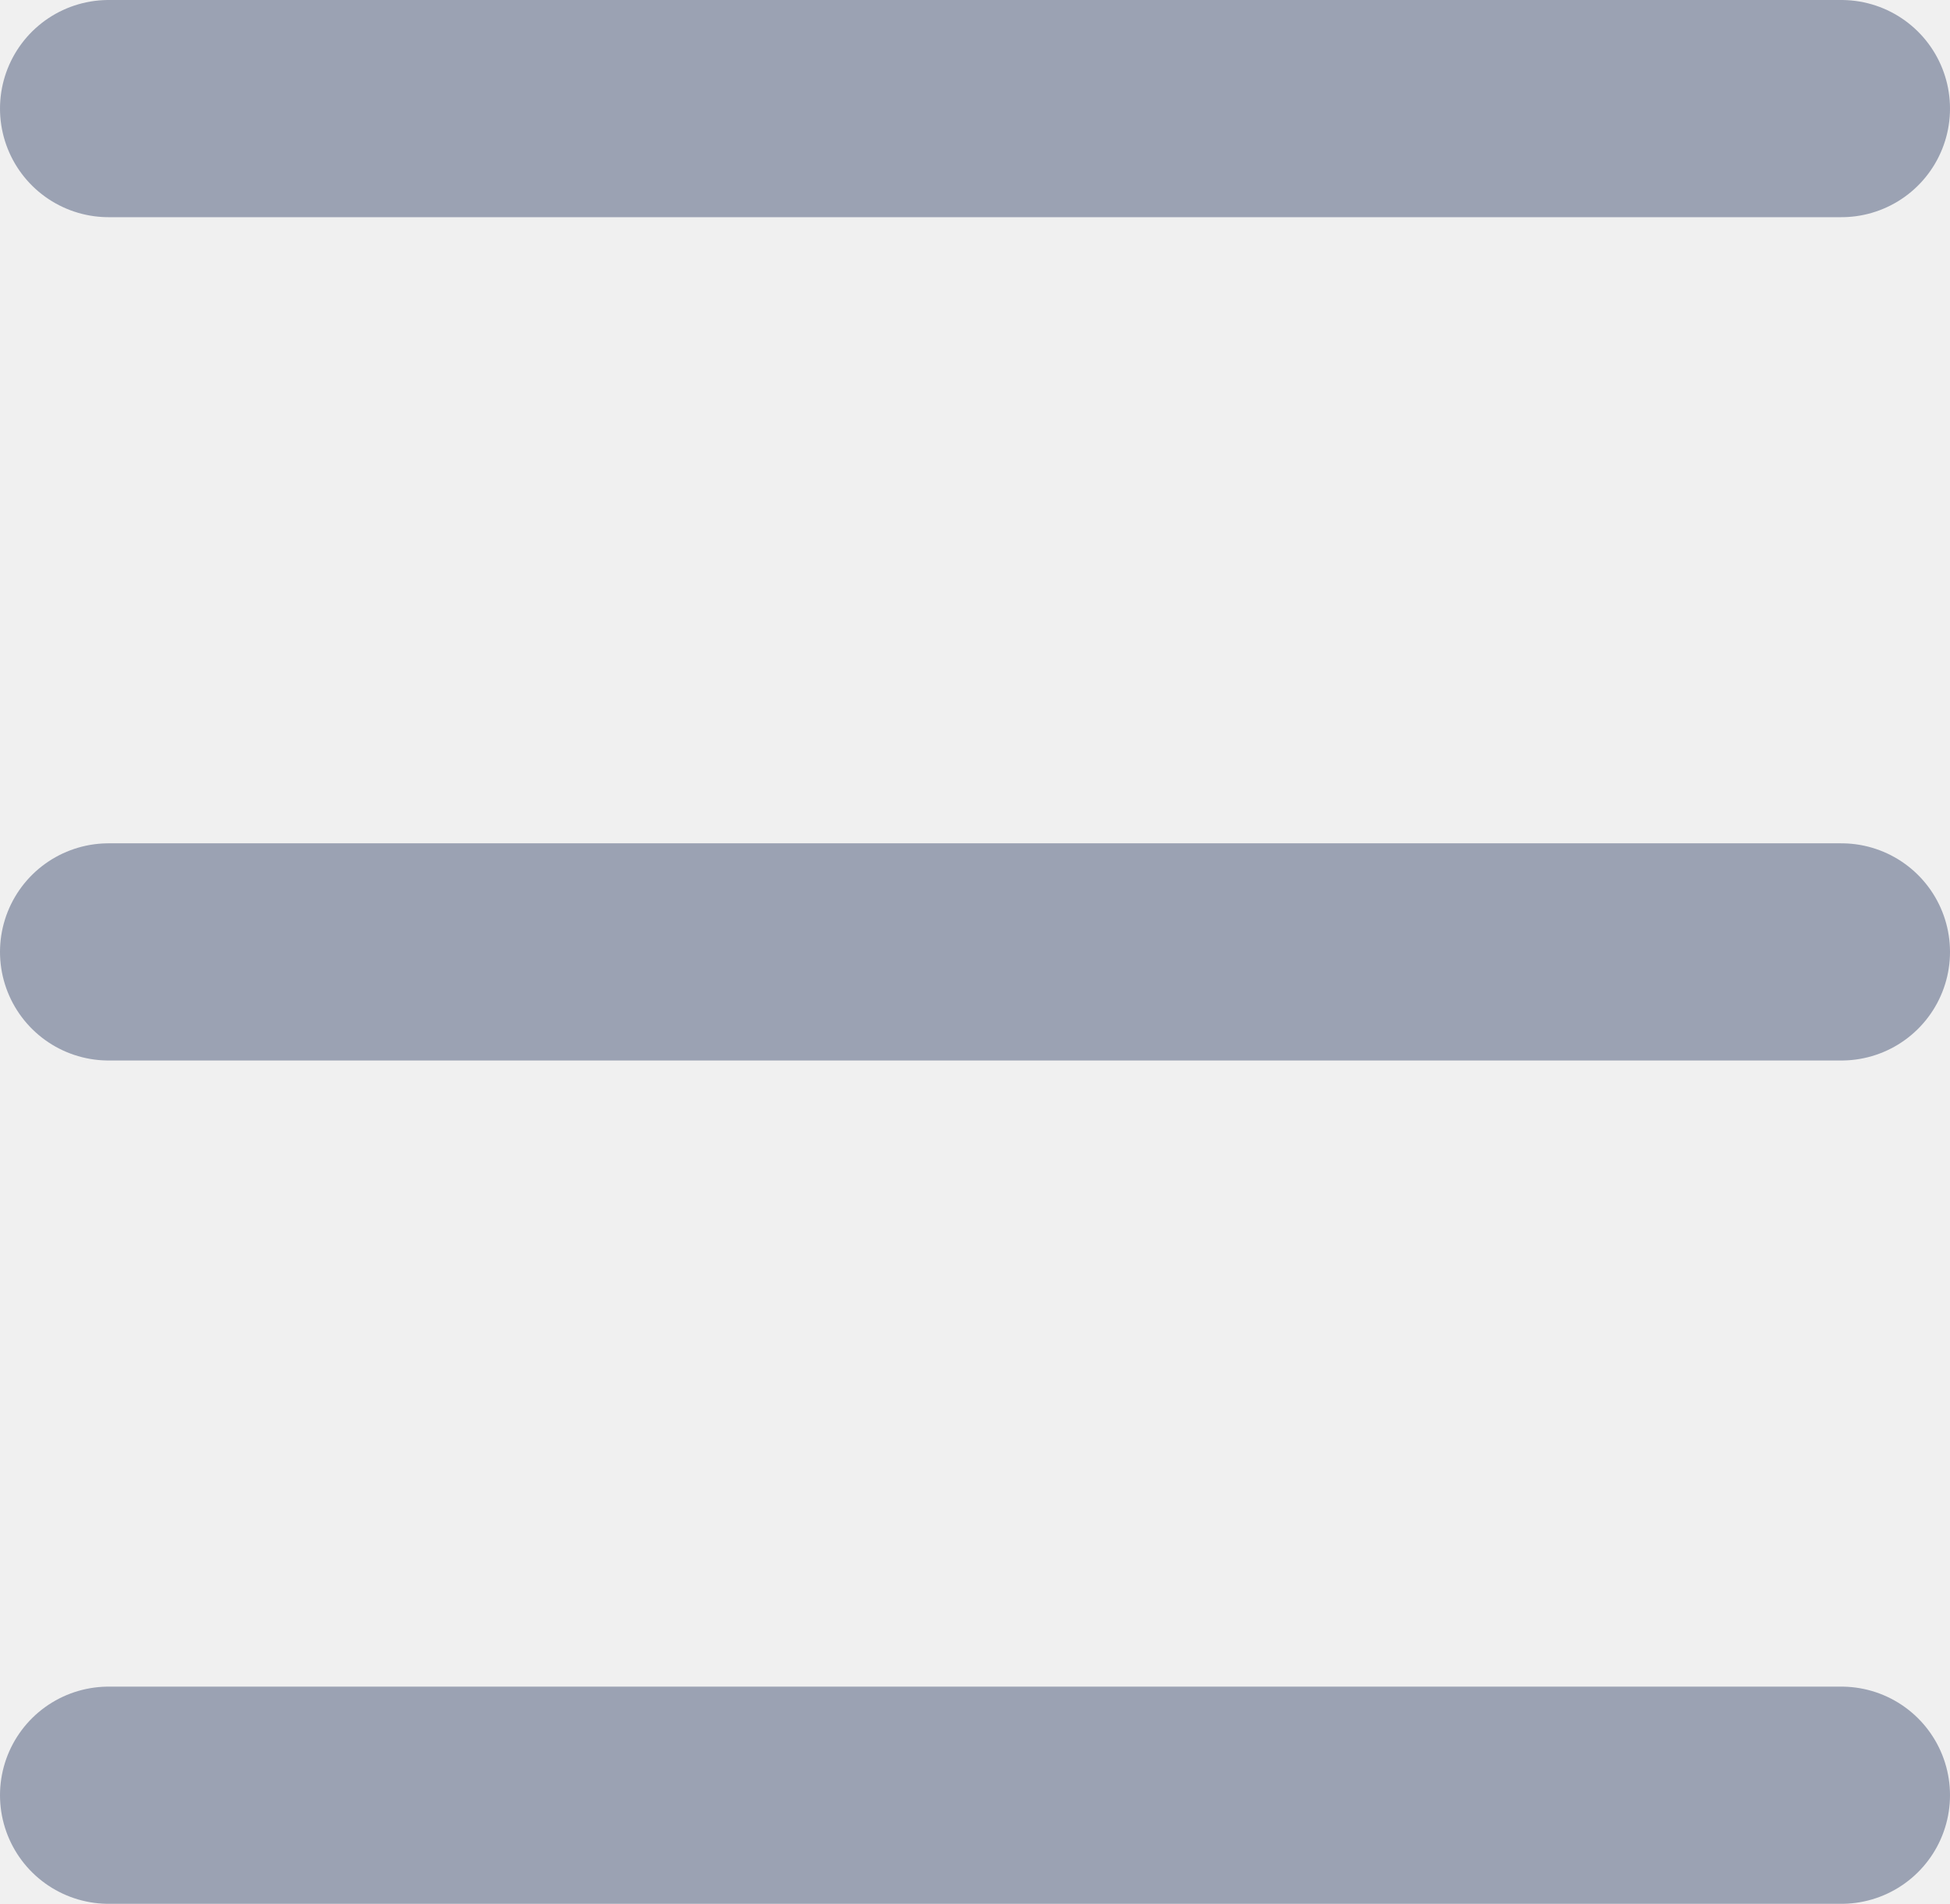
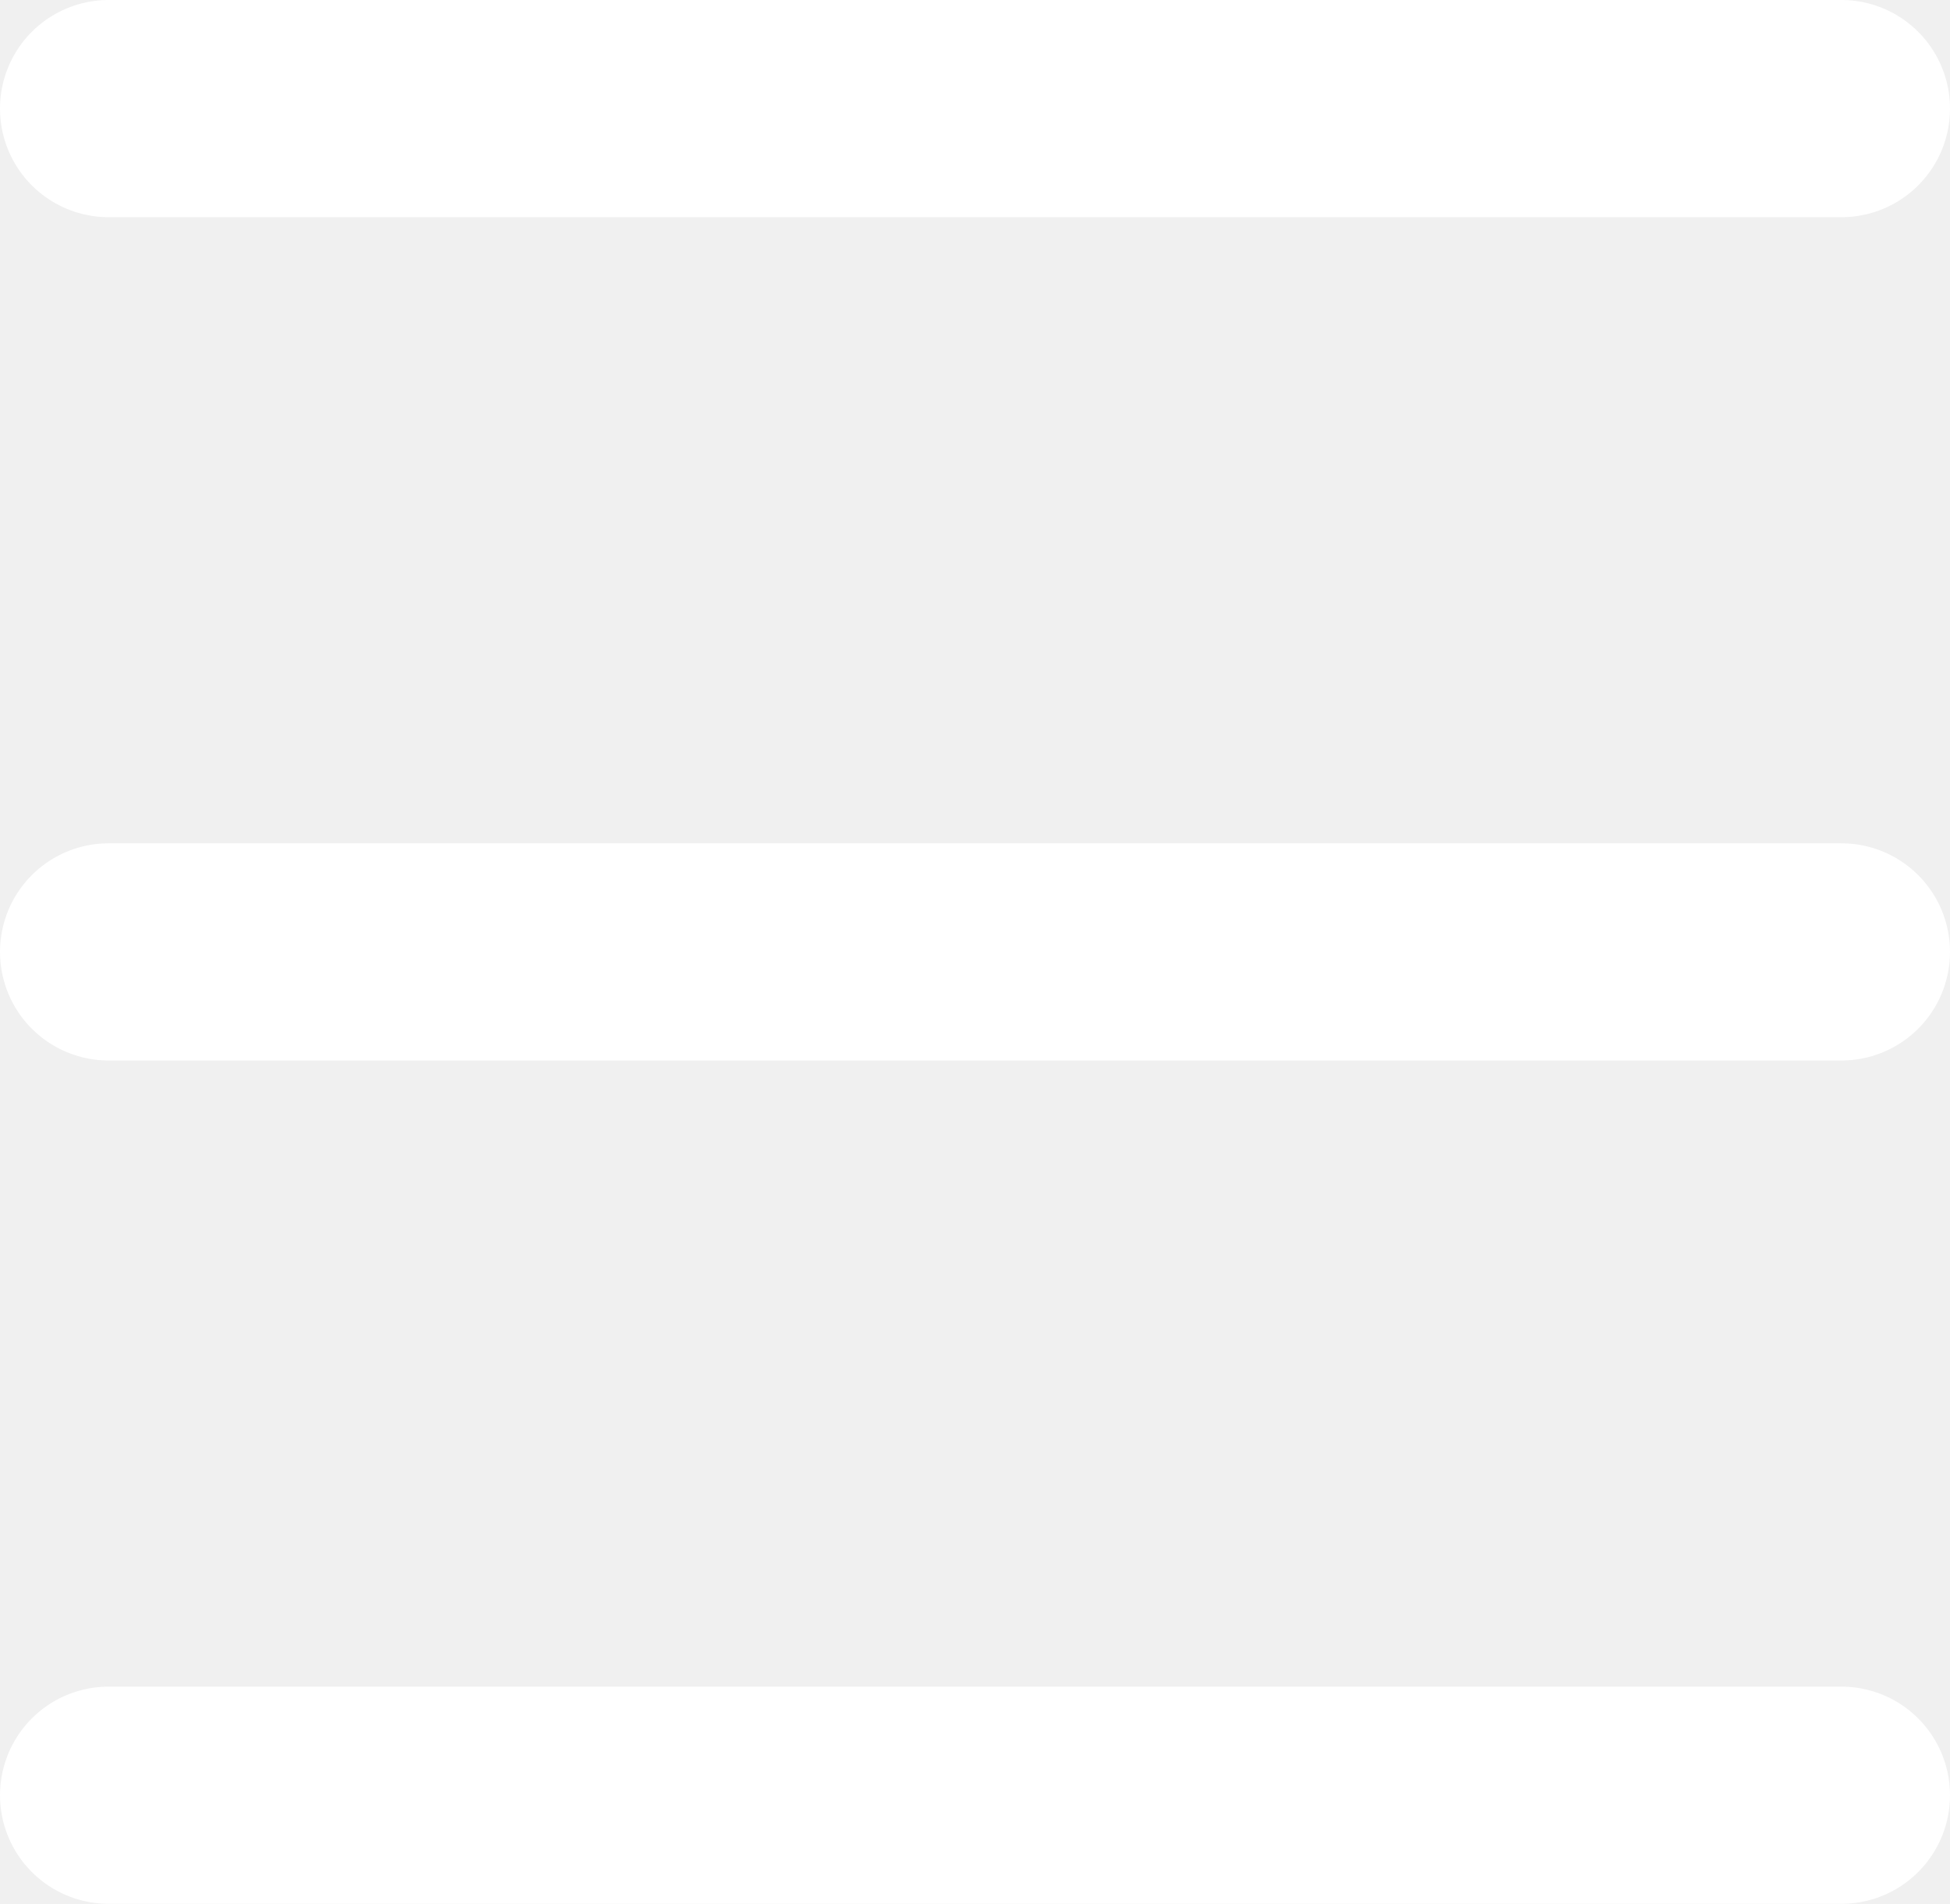
<svg xmlns="http://www.w3.org/2000/svg" viewBox="0 0 8.44 8.24">
  <defs>
-     <style>.cls-1{fill:none;stroke:#9ba2b3;stroke-linecap:round;stroke-miterlimit:10;stroke-width:.94px}</style>
+     <style>.cls-1{fill:none;stroke:#fff;stroke-linecap:round;stroke-miterlimit:10;stroke-width:.94px}</style>
  </defs>
  <g id="Layer_2" data-name="Layer 2">
    <g id="Layer_1-2" data-name="Layer 1">
      <path class="cls-1" d="M.47.47h7.5M.47 7.77h7.5M.47 4.12h7.5" />
    </g>
  </g>
</svg>
